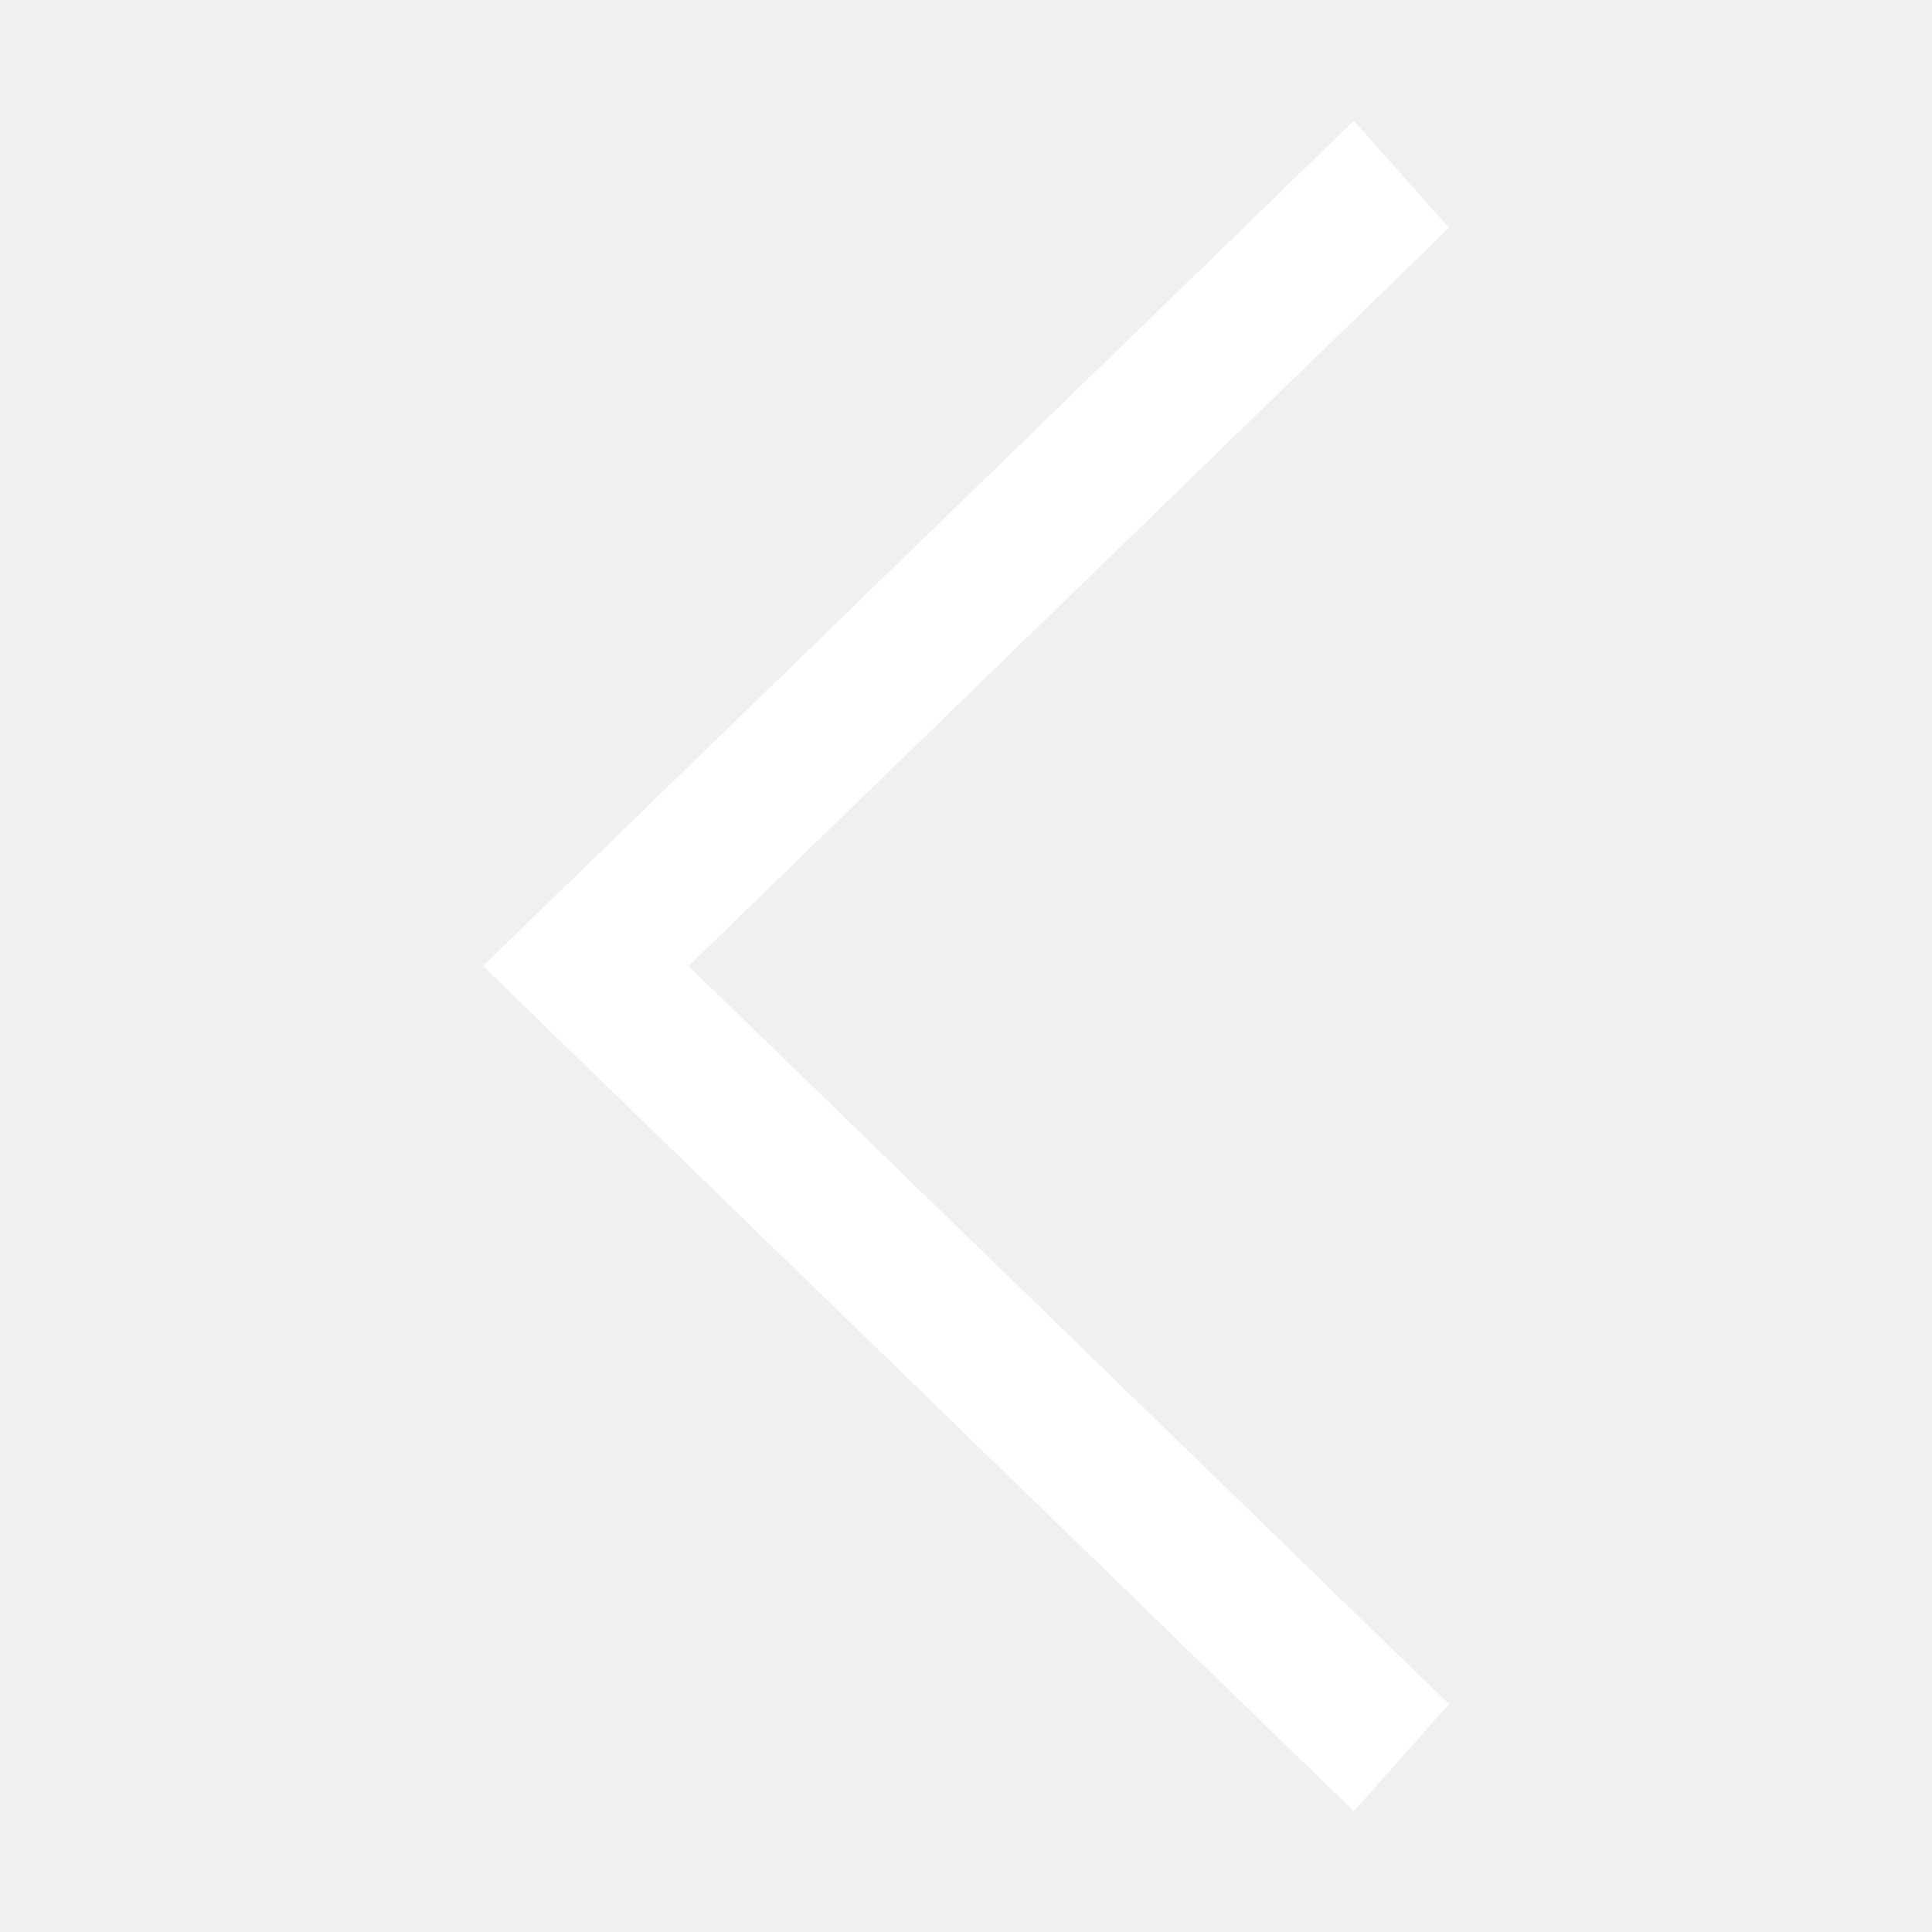
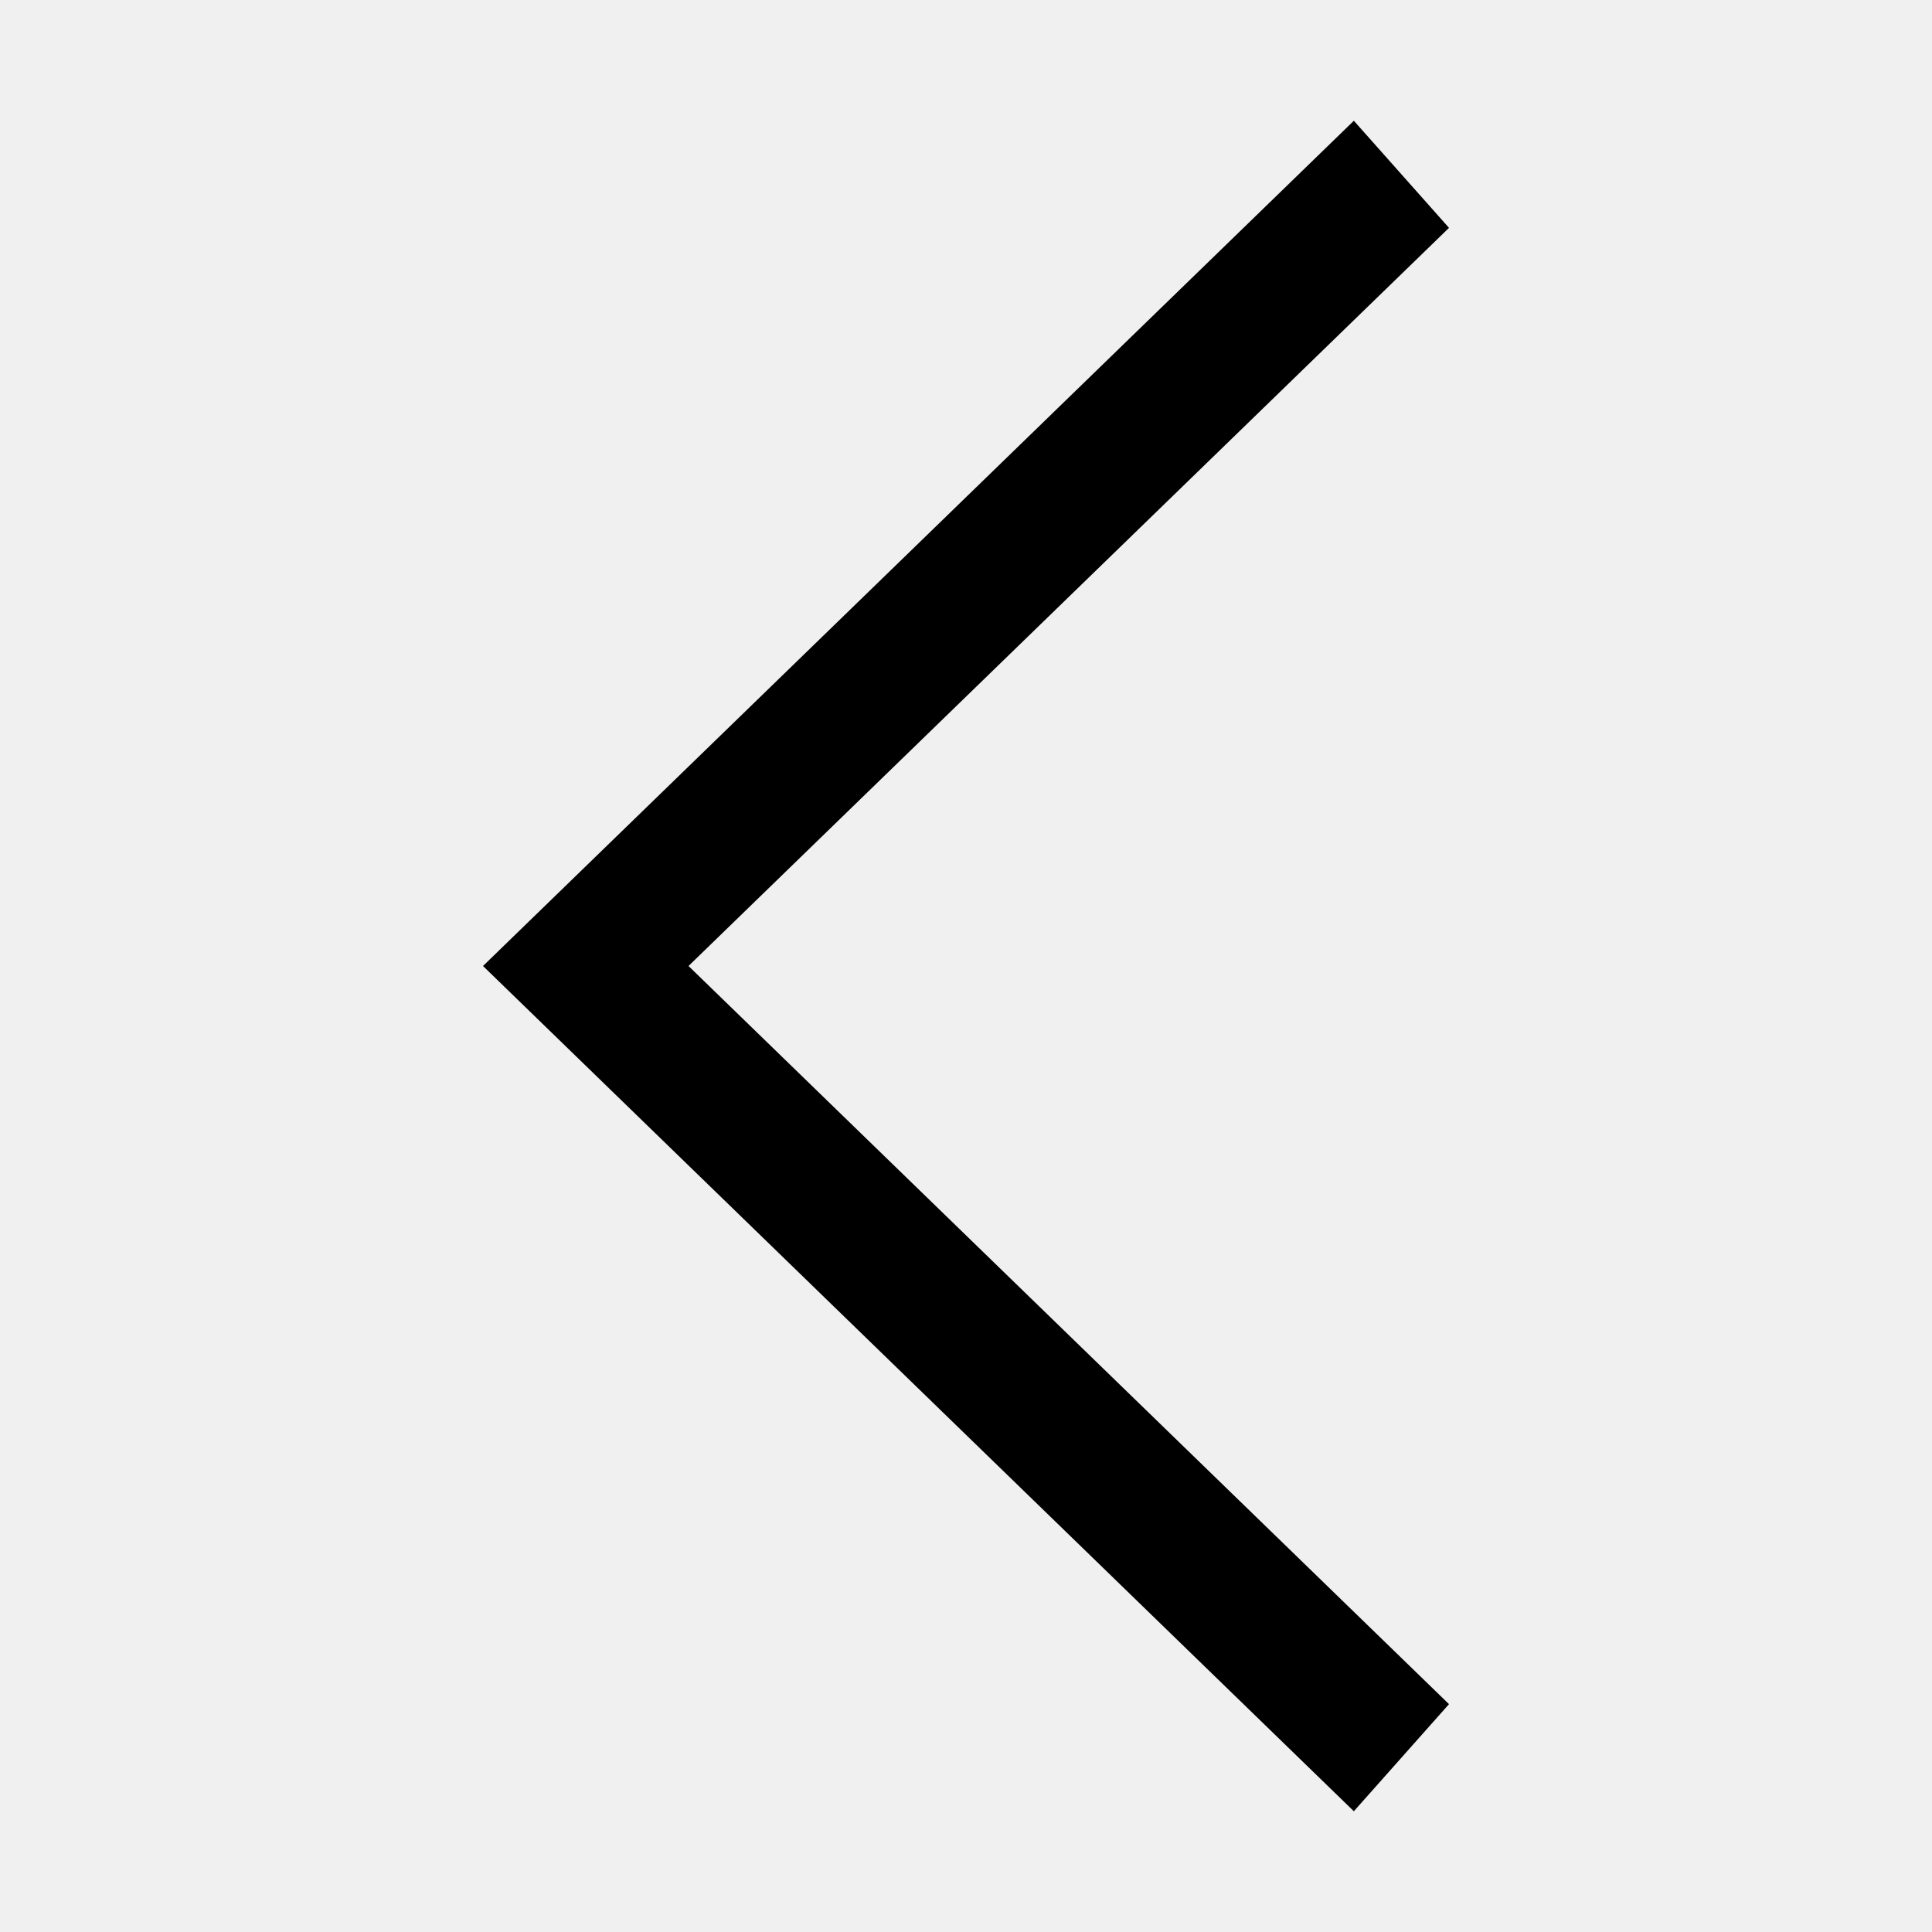
- <svg xmlns="http://www.w3.org/2000/svg" width="800px" height="800px" viewBox="0 0 1024 1024" class="icon" version="1.1">
-   <path d="M768 903.232l-50.432 56.768L256 512l461.568-448 50.432 56.768L364.928 512z" fill="white" />
+ <svg xmlns="http://www.w3.org/2000/svg" width="current" height="current" viewBox="0 0 1024 1024" class="icon" version="1.1">
+   <path d="M768 903.232l-50.432 56.768L256 512l461.568-448 50.432 56.768L364.928 512z" fill="inherit" />
</svg>
